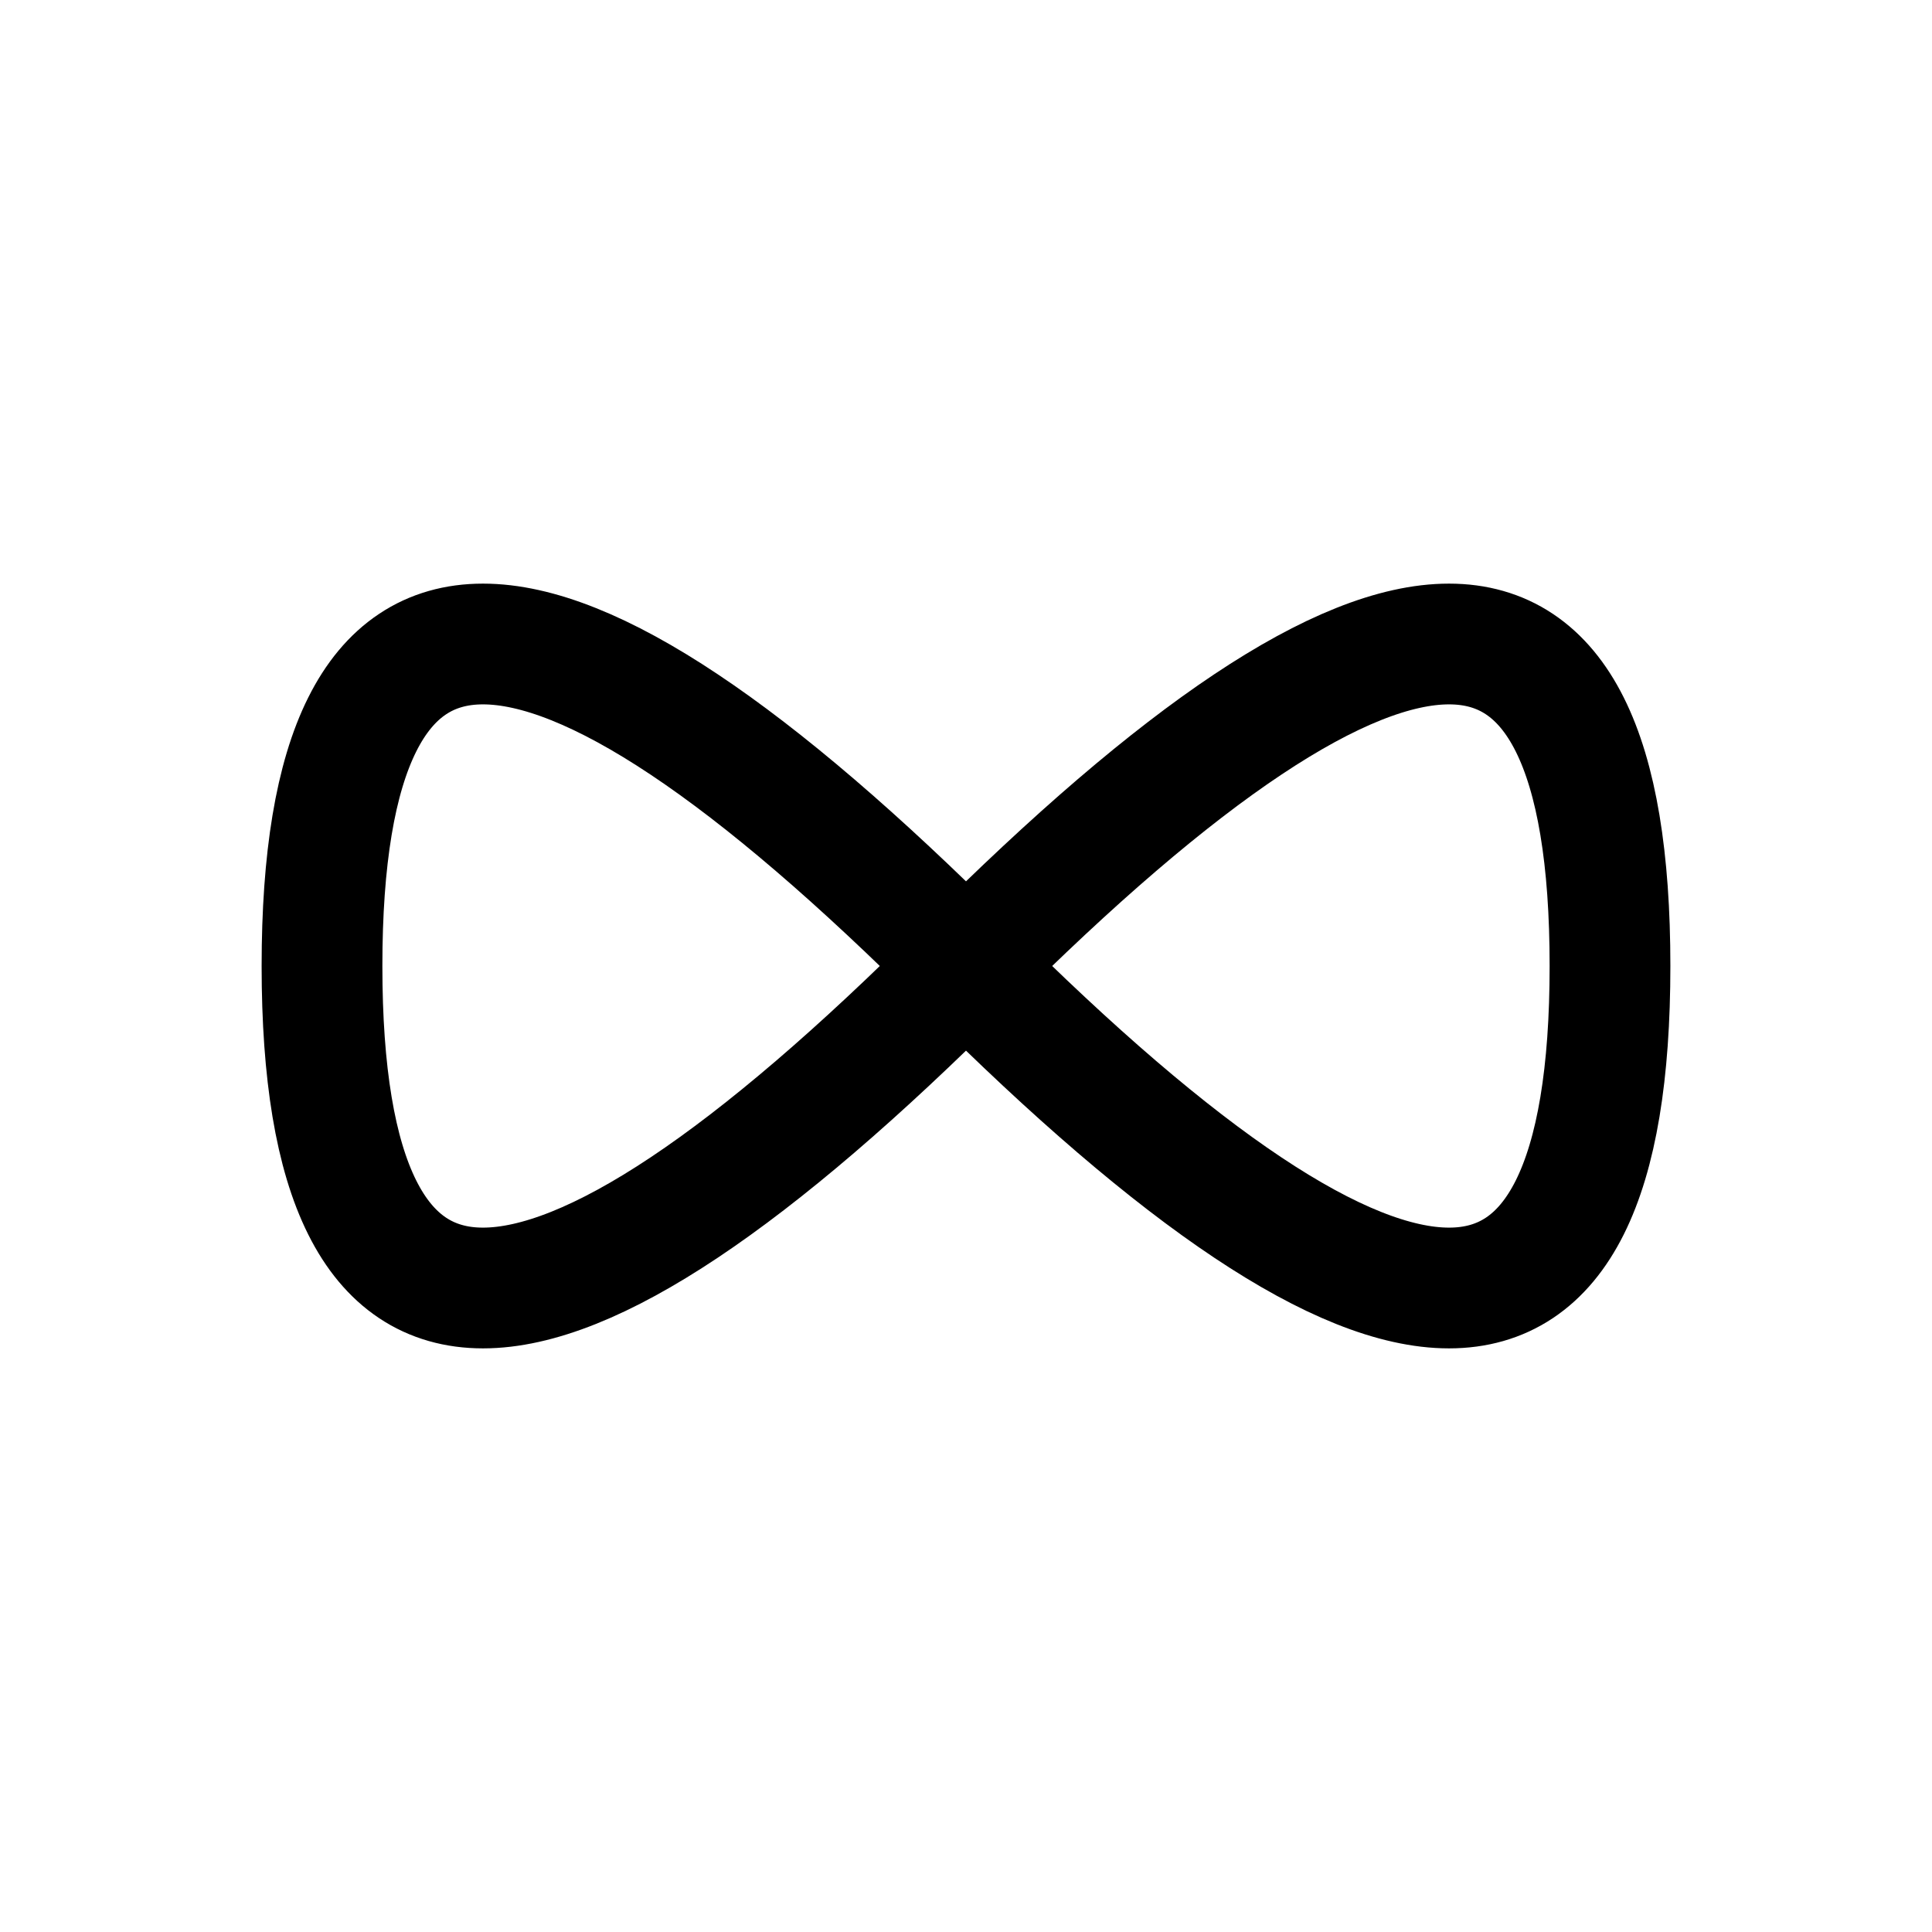
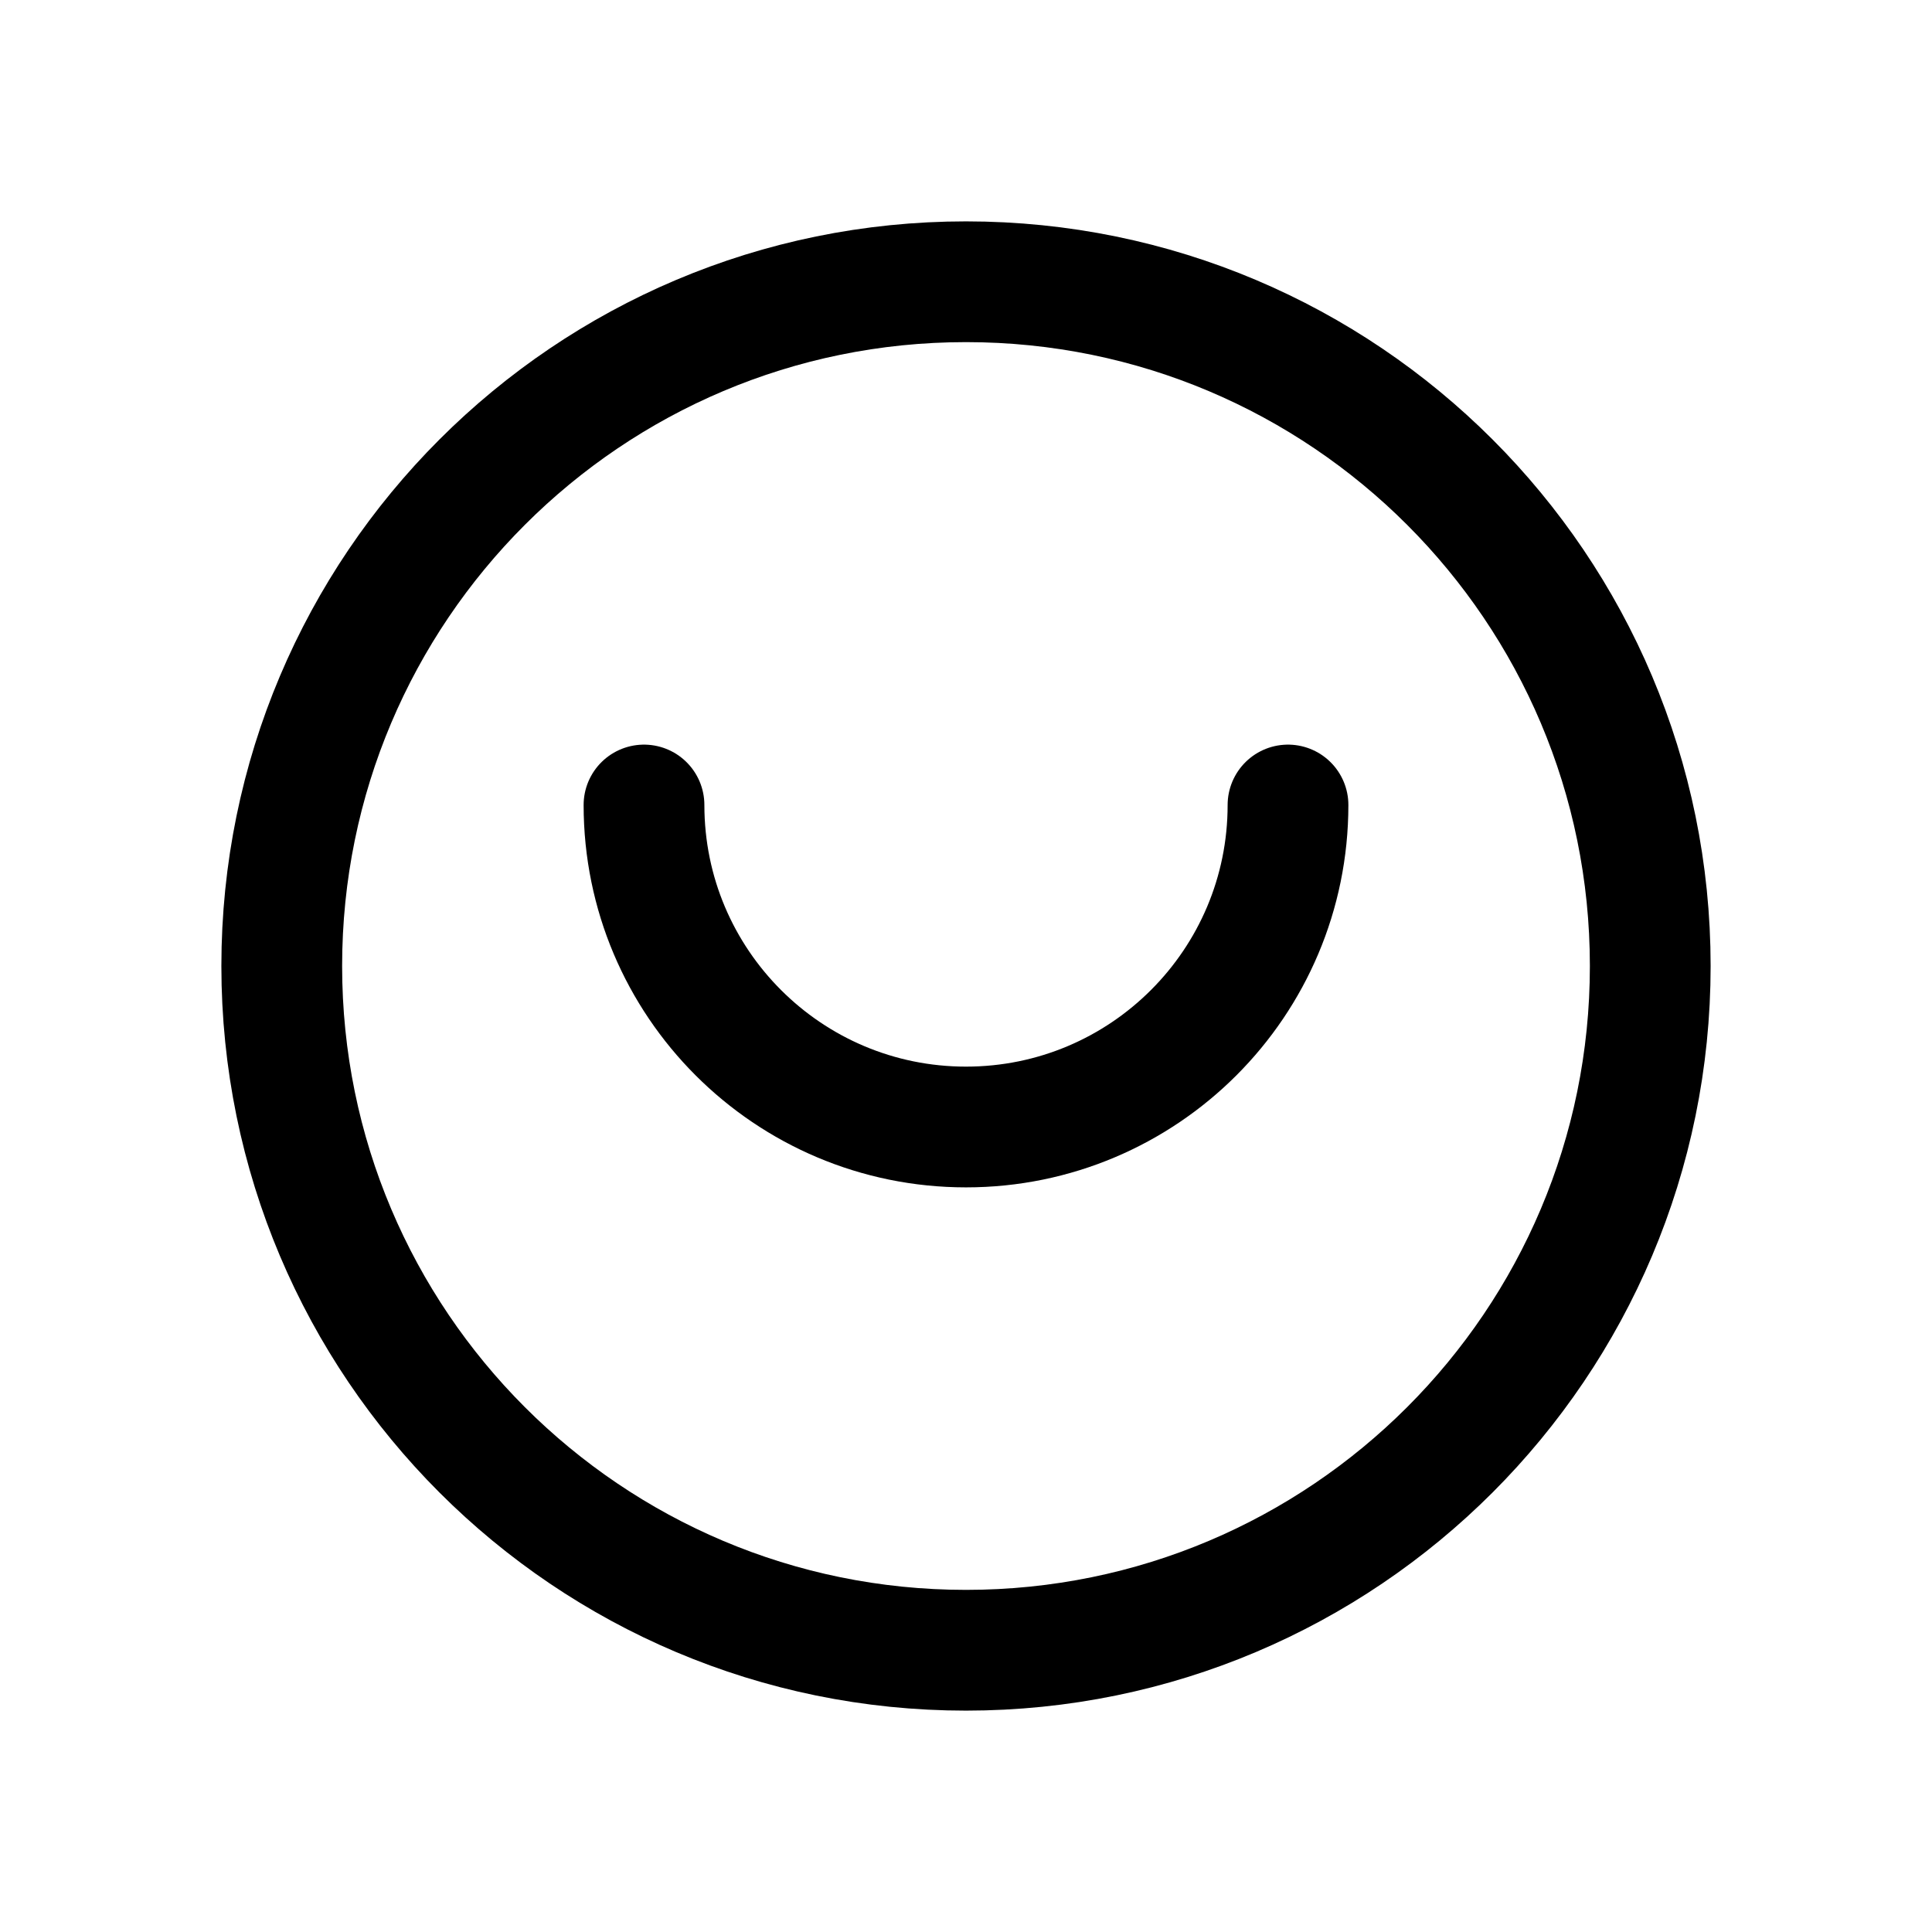
<svg xmlns="http://www.w3.org/2000/svg" viewBox="0 0 24 24" width="24" height="24" fill="none" stroke="currentColor" stroke-width="1.5" stroke-linecap="round" stroke-linejoin="round">
-   <path d="M4 12 Q4 4 12 12 Q20 20 20 12 Q20 4 12 12 Q4 20 4 12 Z" />
+   <circle cx="12" cy="12" r="8.5" />
+   <path d="M8 10 A4 4 0 0 0 16 10" />
</svg>
